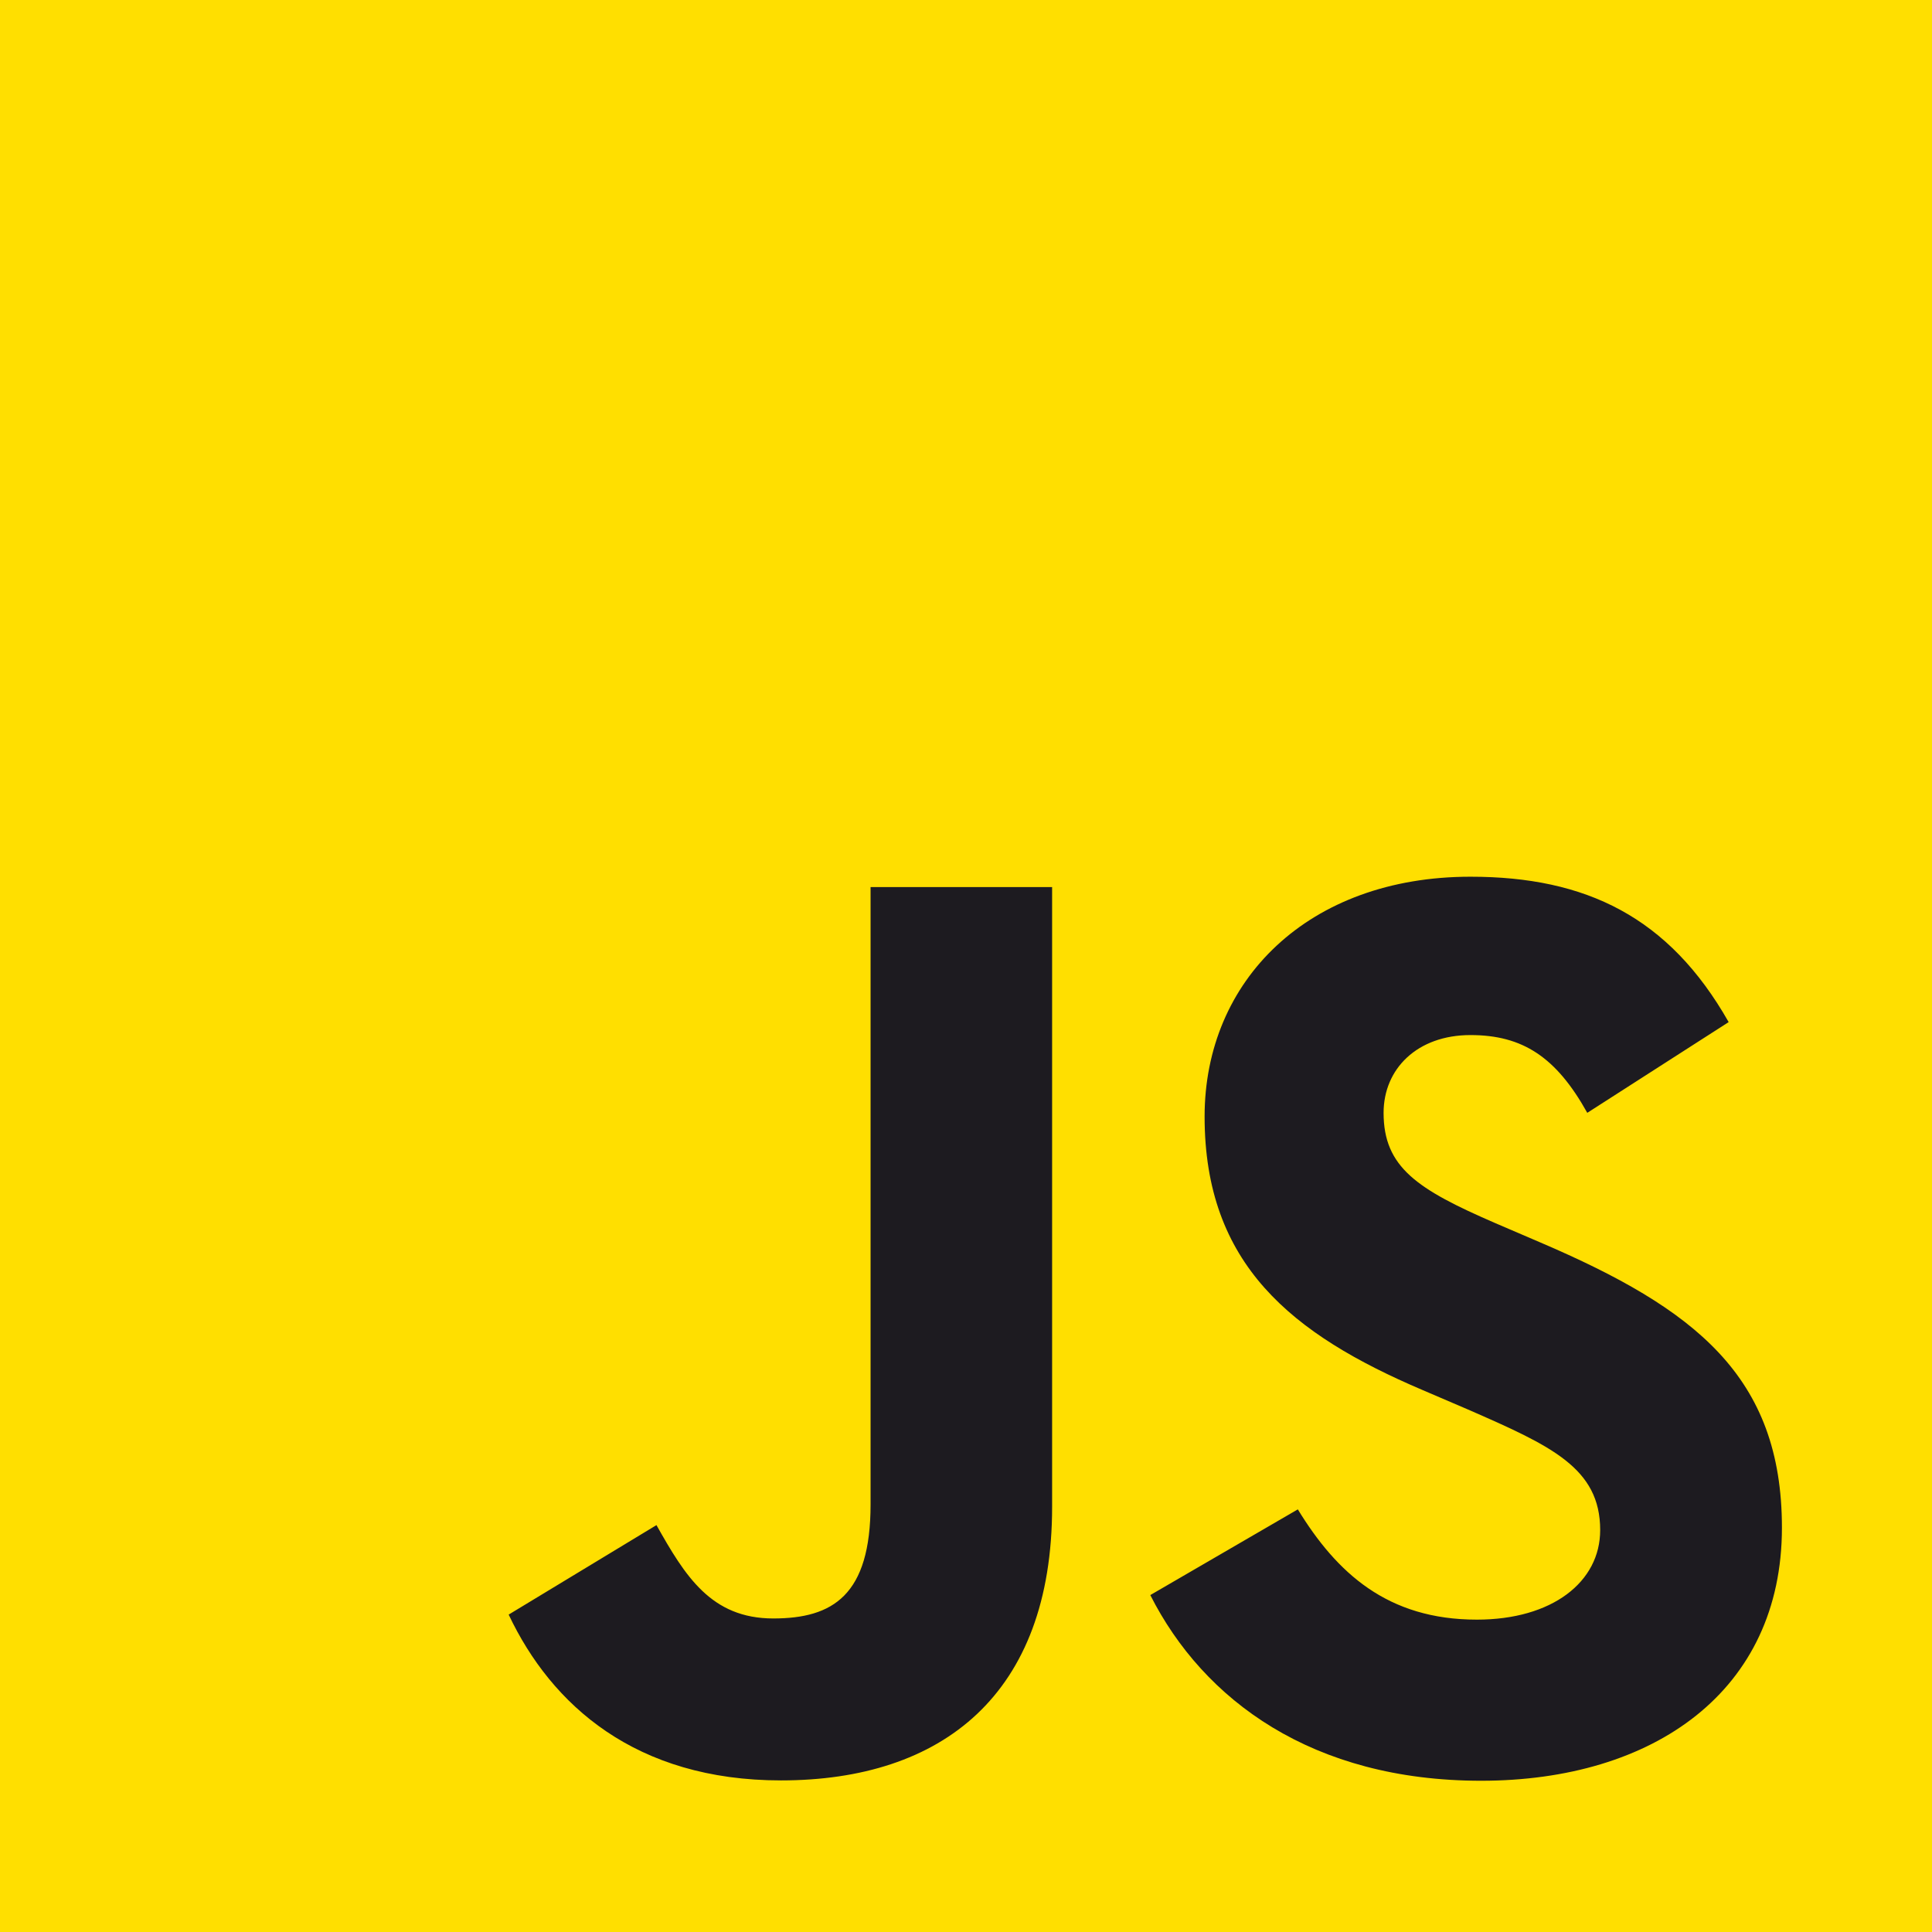
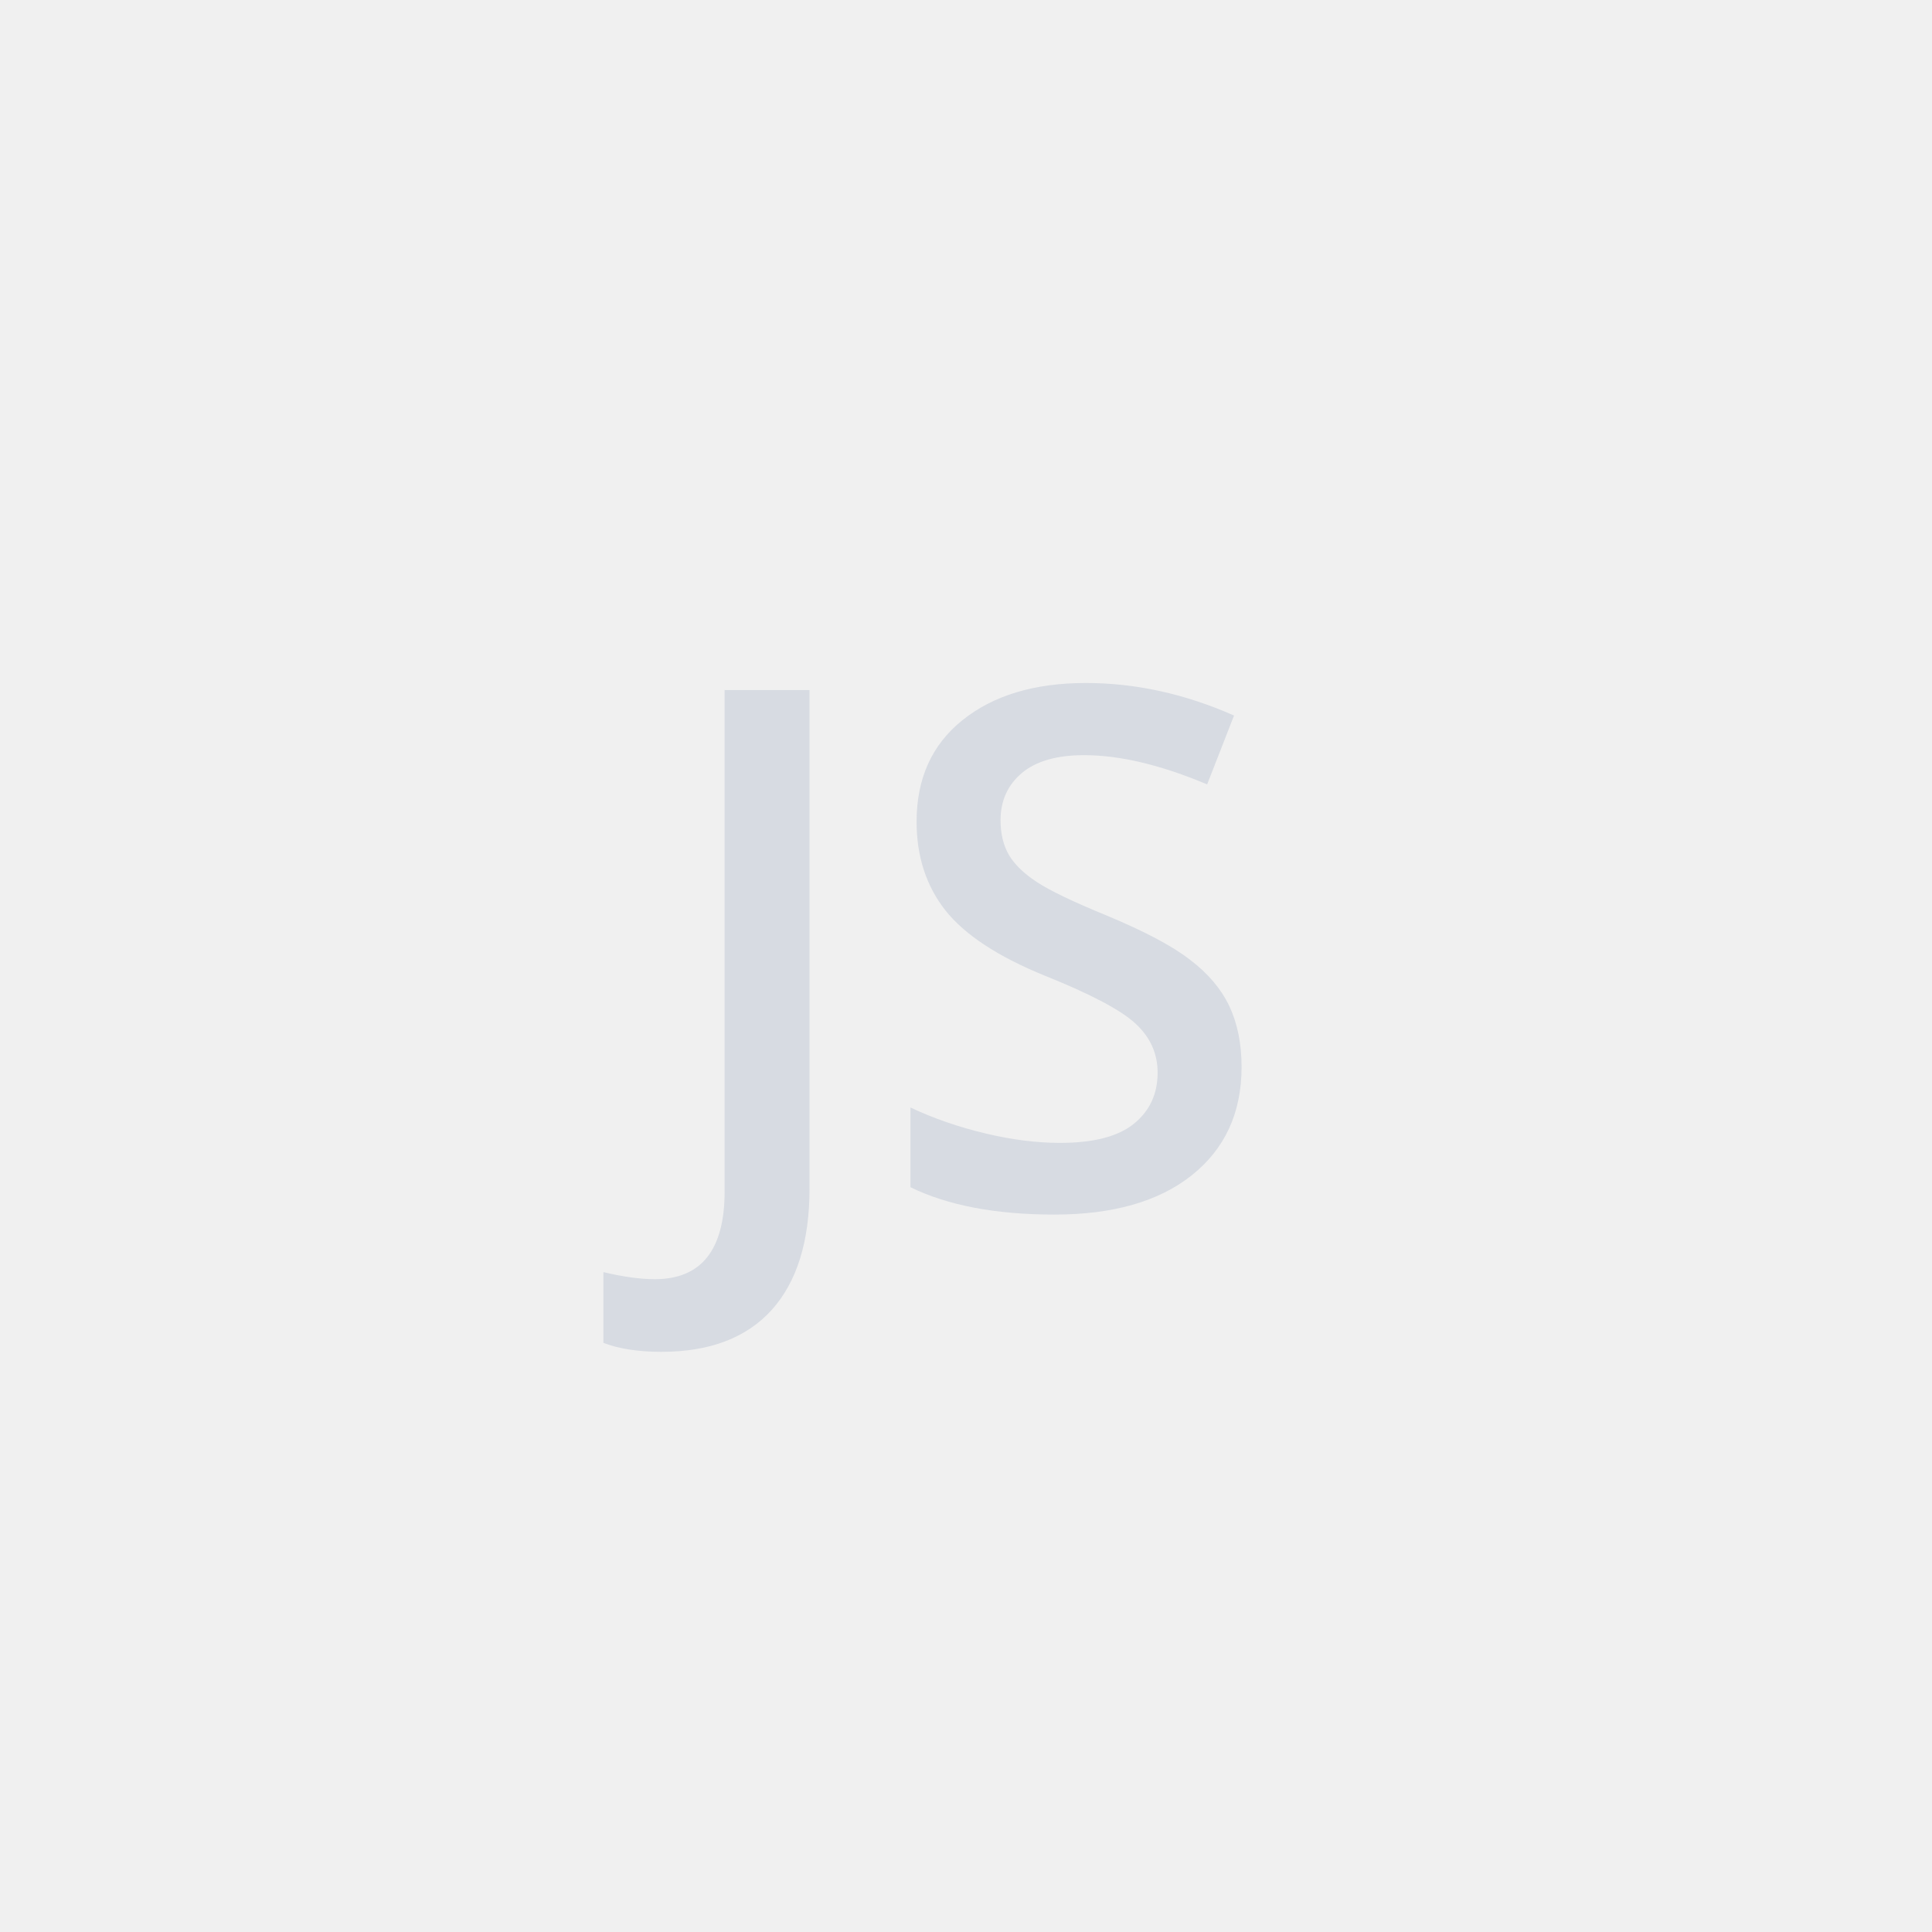
- <svg xmlns="http://www.w3.org/2000/svg" width="28" height="28" viewBox="0 0 28 28" fill="none">
-   <g id="Frame" clip-path="url(#clip0_66_1040)">
-     <g id="Group">
-       <path id="Vector" d="M0 0H28V28H0V0Z" fill="#FFDF00" />
-       <path id="Vector_2" d="M18.809 21.875C19.373 22.796 20.107 23.473 21.404 23.473C22.495 23.473 23.191 22.928 23.191 22.175C23.191 21.273 22.476 20.953 21.276 20.428L20.618 20.146C18.719 19.337 17.458 18.324 17.458 16.182C17.458 14.208 18.961 12.706 21.311 12.706C22.984 12.706 24.187 13.288 25.053 14.813L23.004 16.128C22.553 15.319 22.067 15.001 21.311 15.001C20.54 15.001 20.052 15.49 20.052 16.128C20.052 16.918 20.541 17.237 21.67 17.726L22.327 18.008C24.563 18.966 25.825 19.944 25.825 22.141C25.825 24.51 23.964 25.808 21.465 25.808C19.022 25.808 17.443 24.643 16.671 23.117L18.809 21.875ZM9.514 22.103C9.927 22.836 10.303 23.456 11.207 23.456C12.072 23.456 12.617 23.118 12.617 21.803V12.856H15.248V21.838C15.248 24.563 13.651 25.803 11.319 25.803C9.213 25.803 7.993 24.713 7.372 23.4L9.514 22.103Z" fill="#1D1B20" />
-     </g>
-   </g>
-   <defs>
-     <clipPath id="clip0_66_1040">
-       <rect width="28" height="28" fill="white" />
-     </clipPath>
-   </defs>
+ <svg xmlns="http://www.w3.org/2000/svg" width="64" height="64" viewBox="0 0 64 64" fill="none">
+   <text x="32" y="40" font-size="24" text-anchor="middle" fill="#D7DBE2" font-family="Open Sans, Noto Sans, Arial, sans-serif" font-weight="600">JS</text>
</svg>
